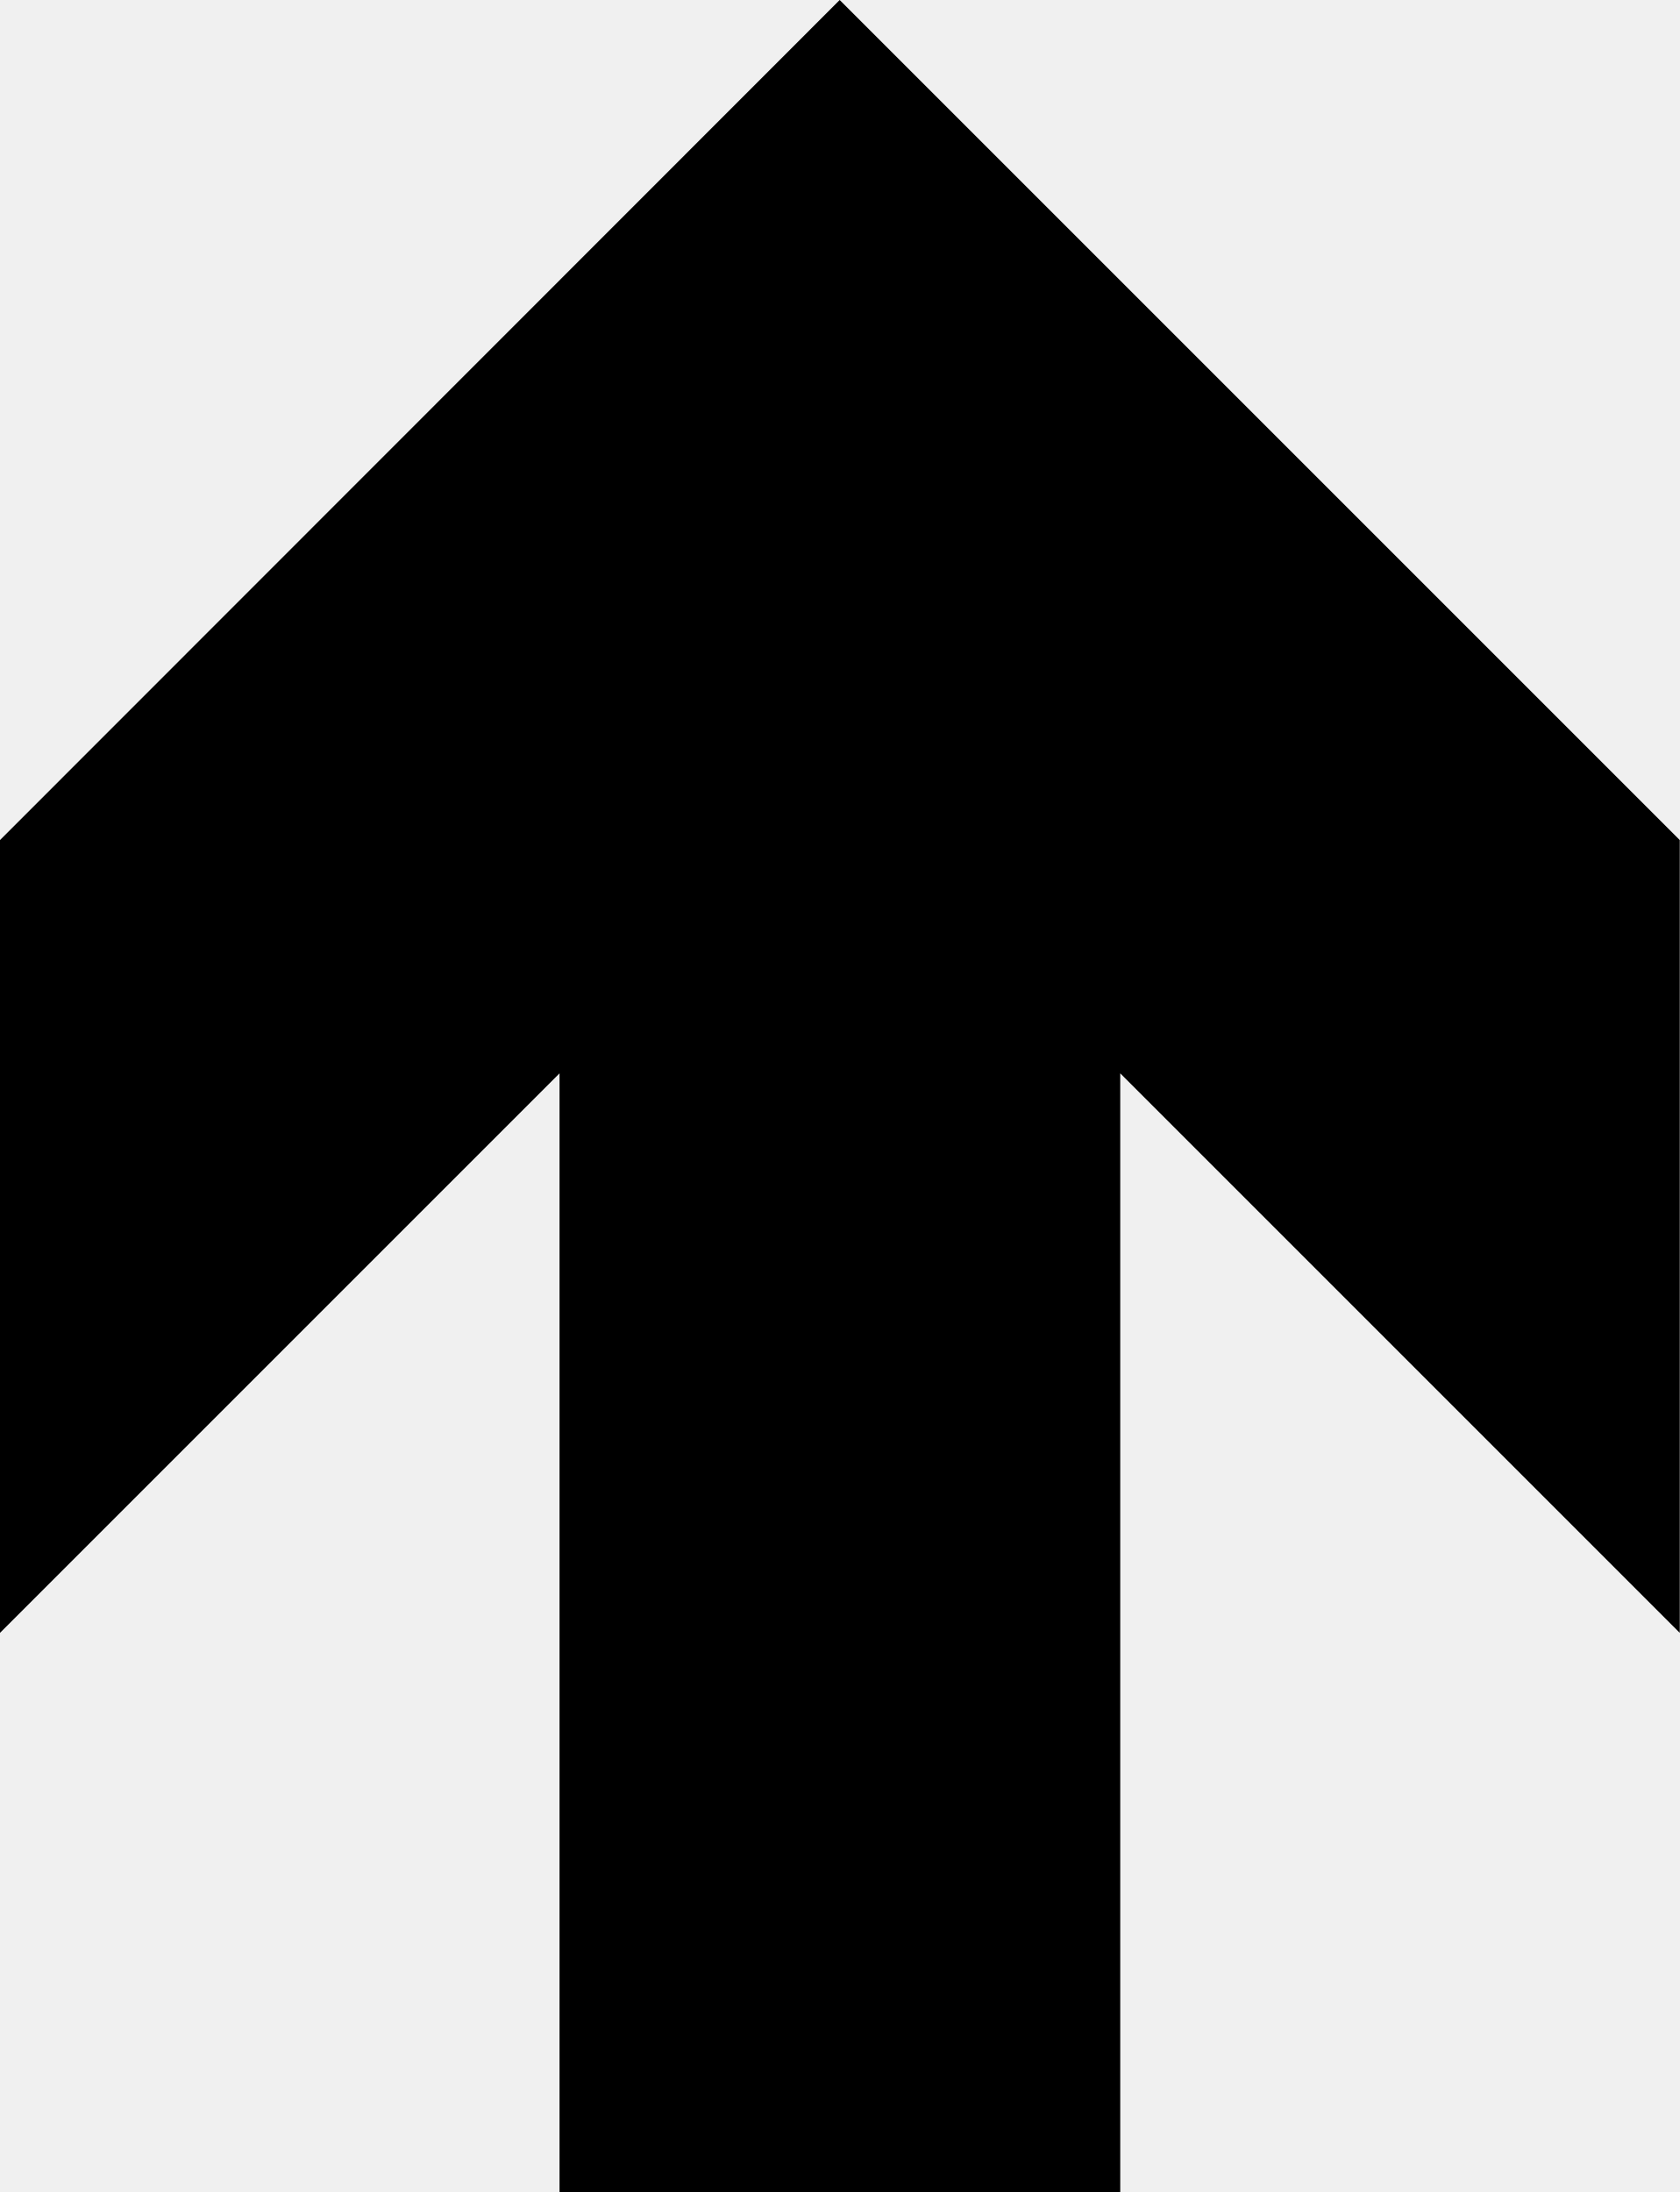
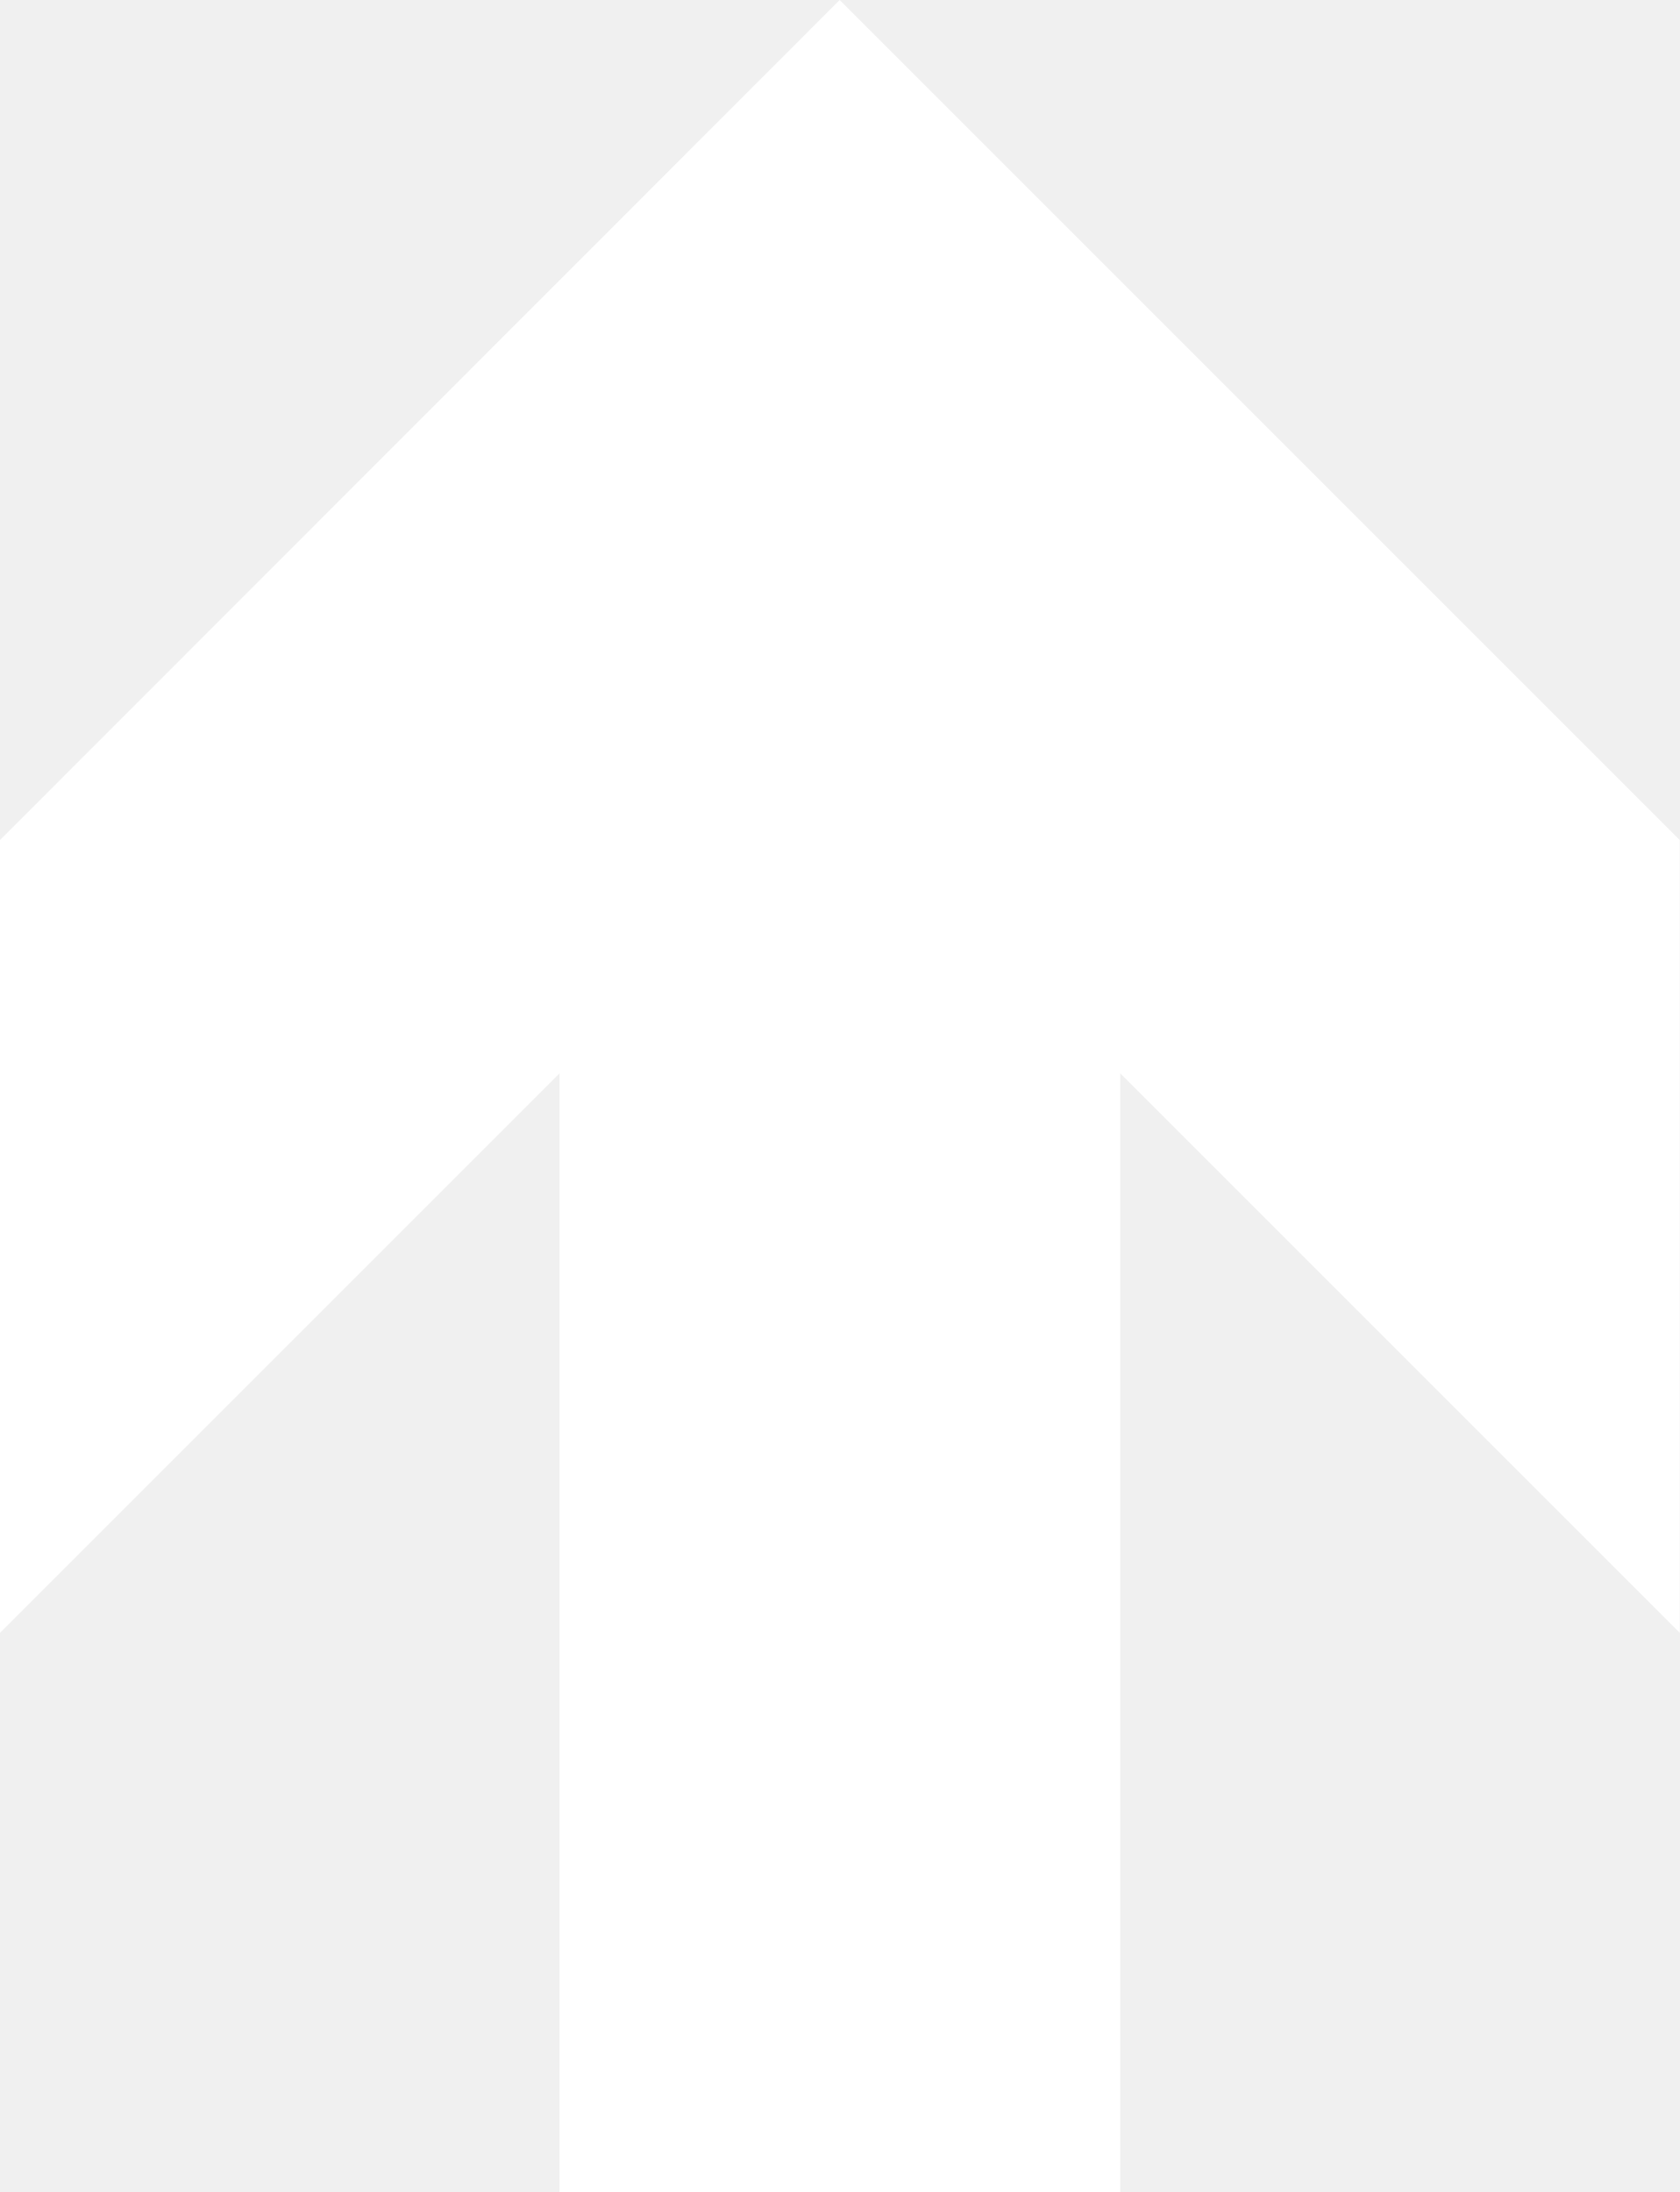
<svg xmlns="http://www.w3.org/2000/svg" version="1.1" id="Layer_1" x="0px" y="0px" width="94.163px" height="122.881px" viewBox="0 0 94.163 122.881" enable-background="new 0 0 94.163 122.881" xml:space="preserve">
  <g>
-     <polygon fill-rule="evenodd" clip-rule="evenodd" points="47.071,0 0,47.093 0,91.536 31.366,60.169 31.366,122.881 62.797,122.881 62.797,60.169 94.163,91.536 94.163,47.093 47.071,0" />
+     <polygon fill="#FFFFFF" fill-rule="evenodd" clip-rule="evenodd" points="47.071,0 0,47.093 0,91.536 31.366,60.169 31.366,122.881 62.797,122.881 62.797,60.169 94.163,91.536 94.163,47.093 47.071,0" />
  </g>
</svg>
